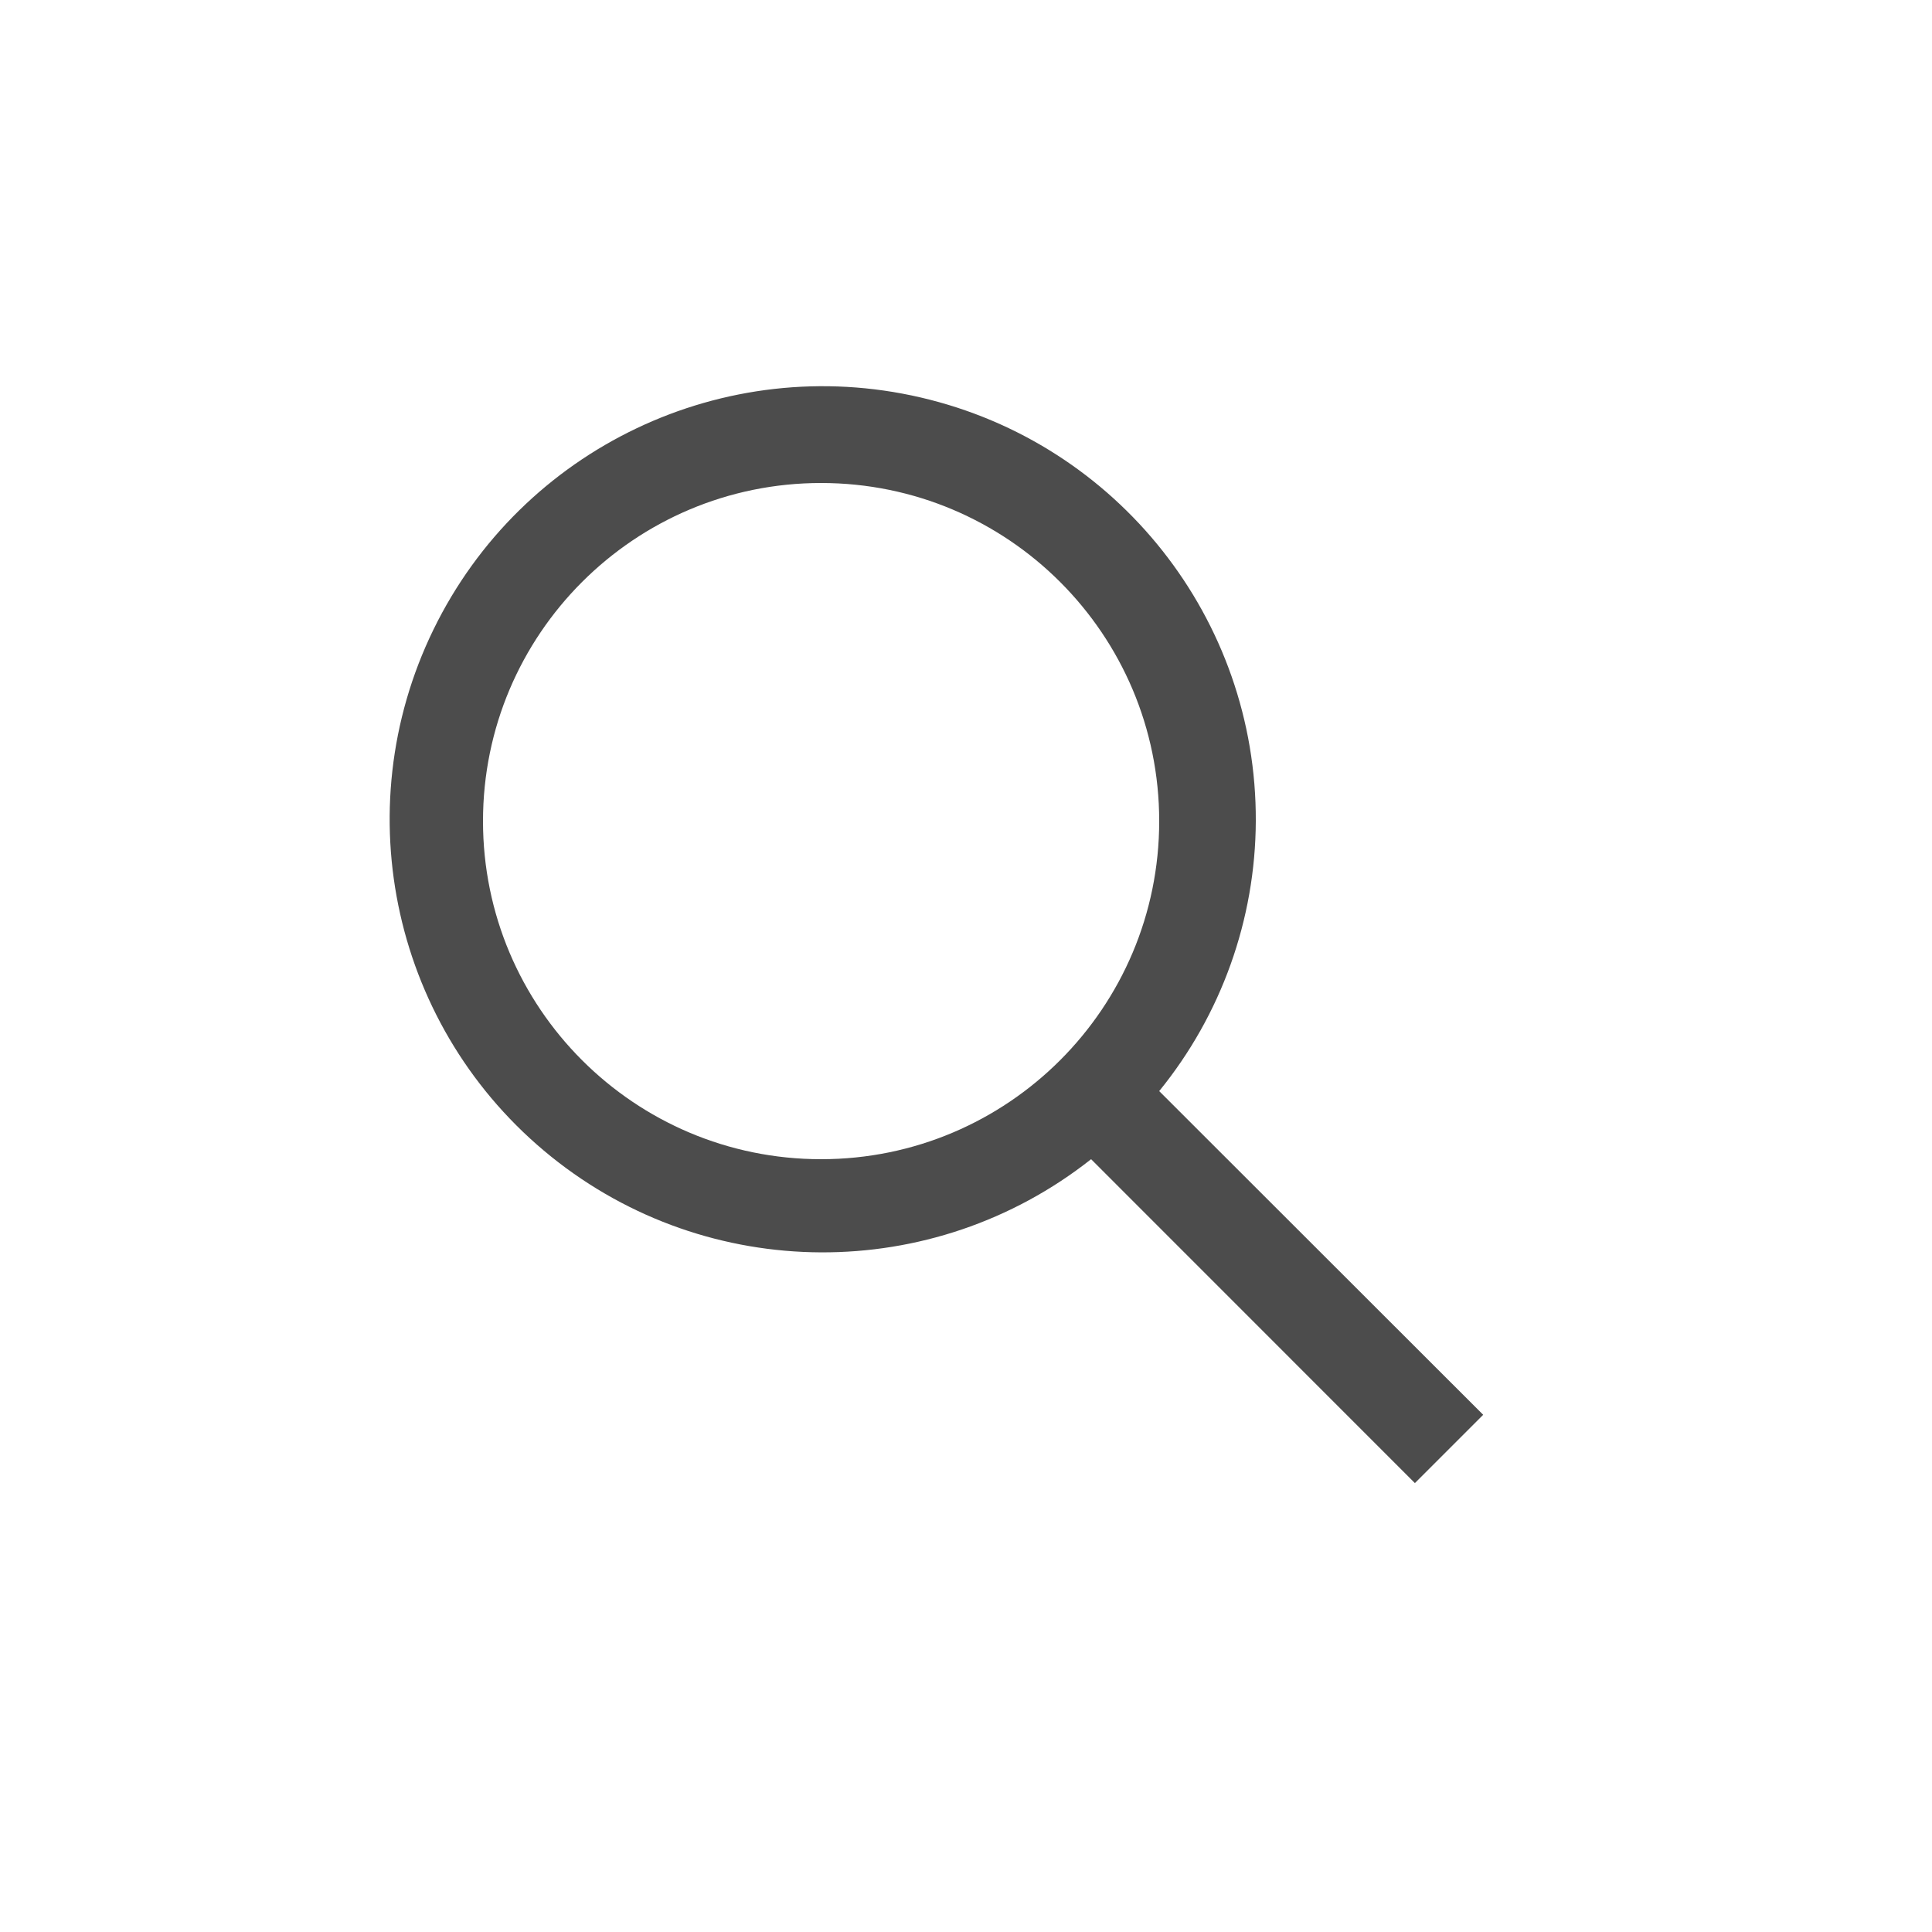
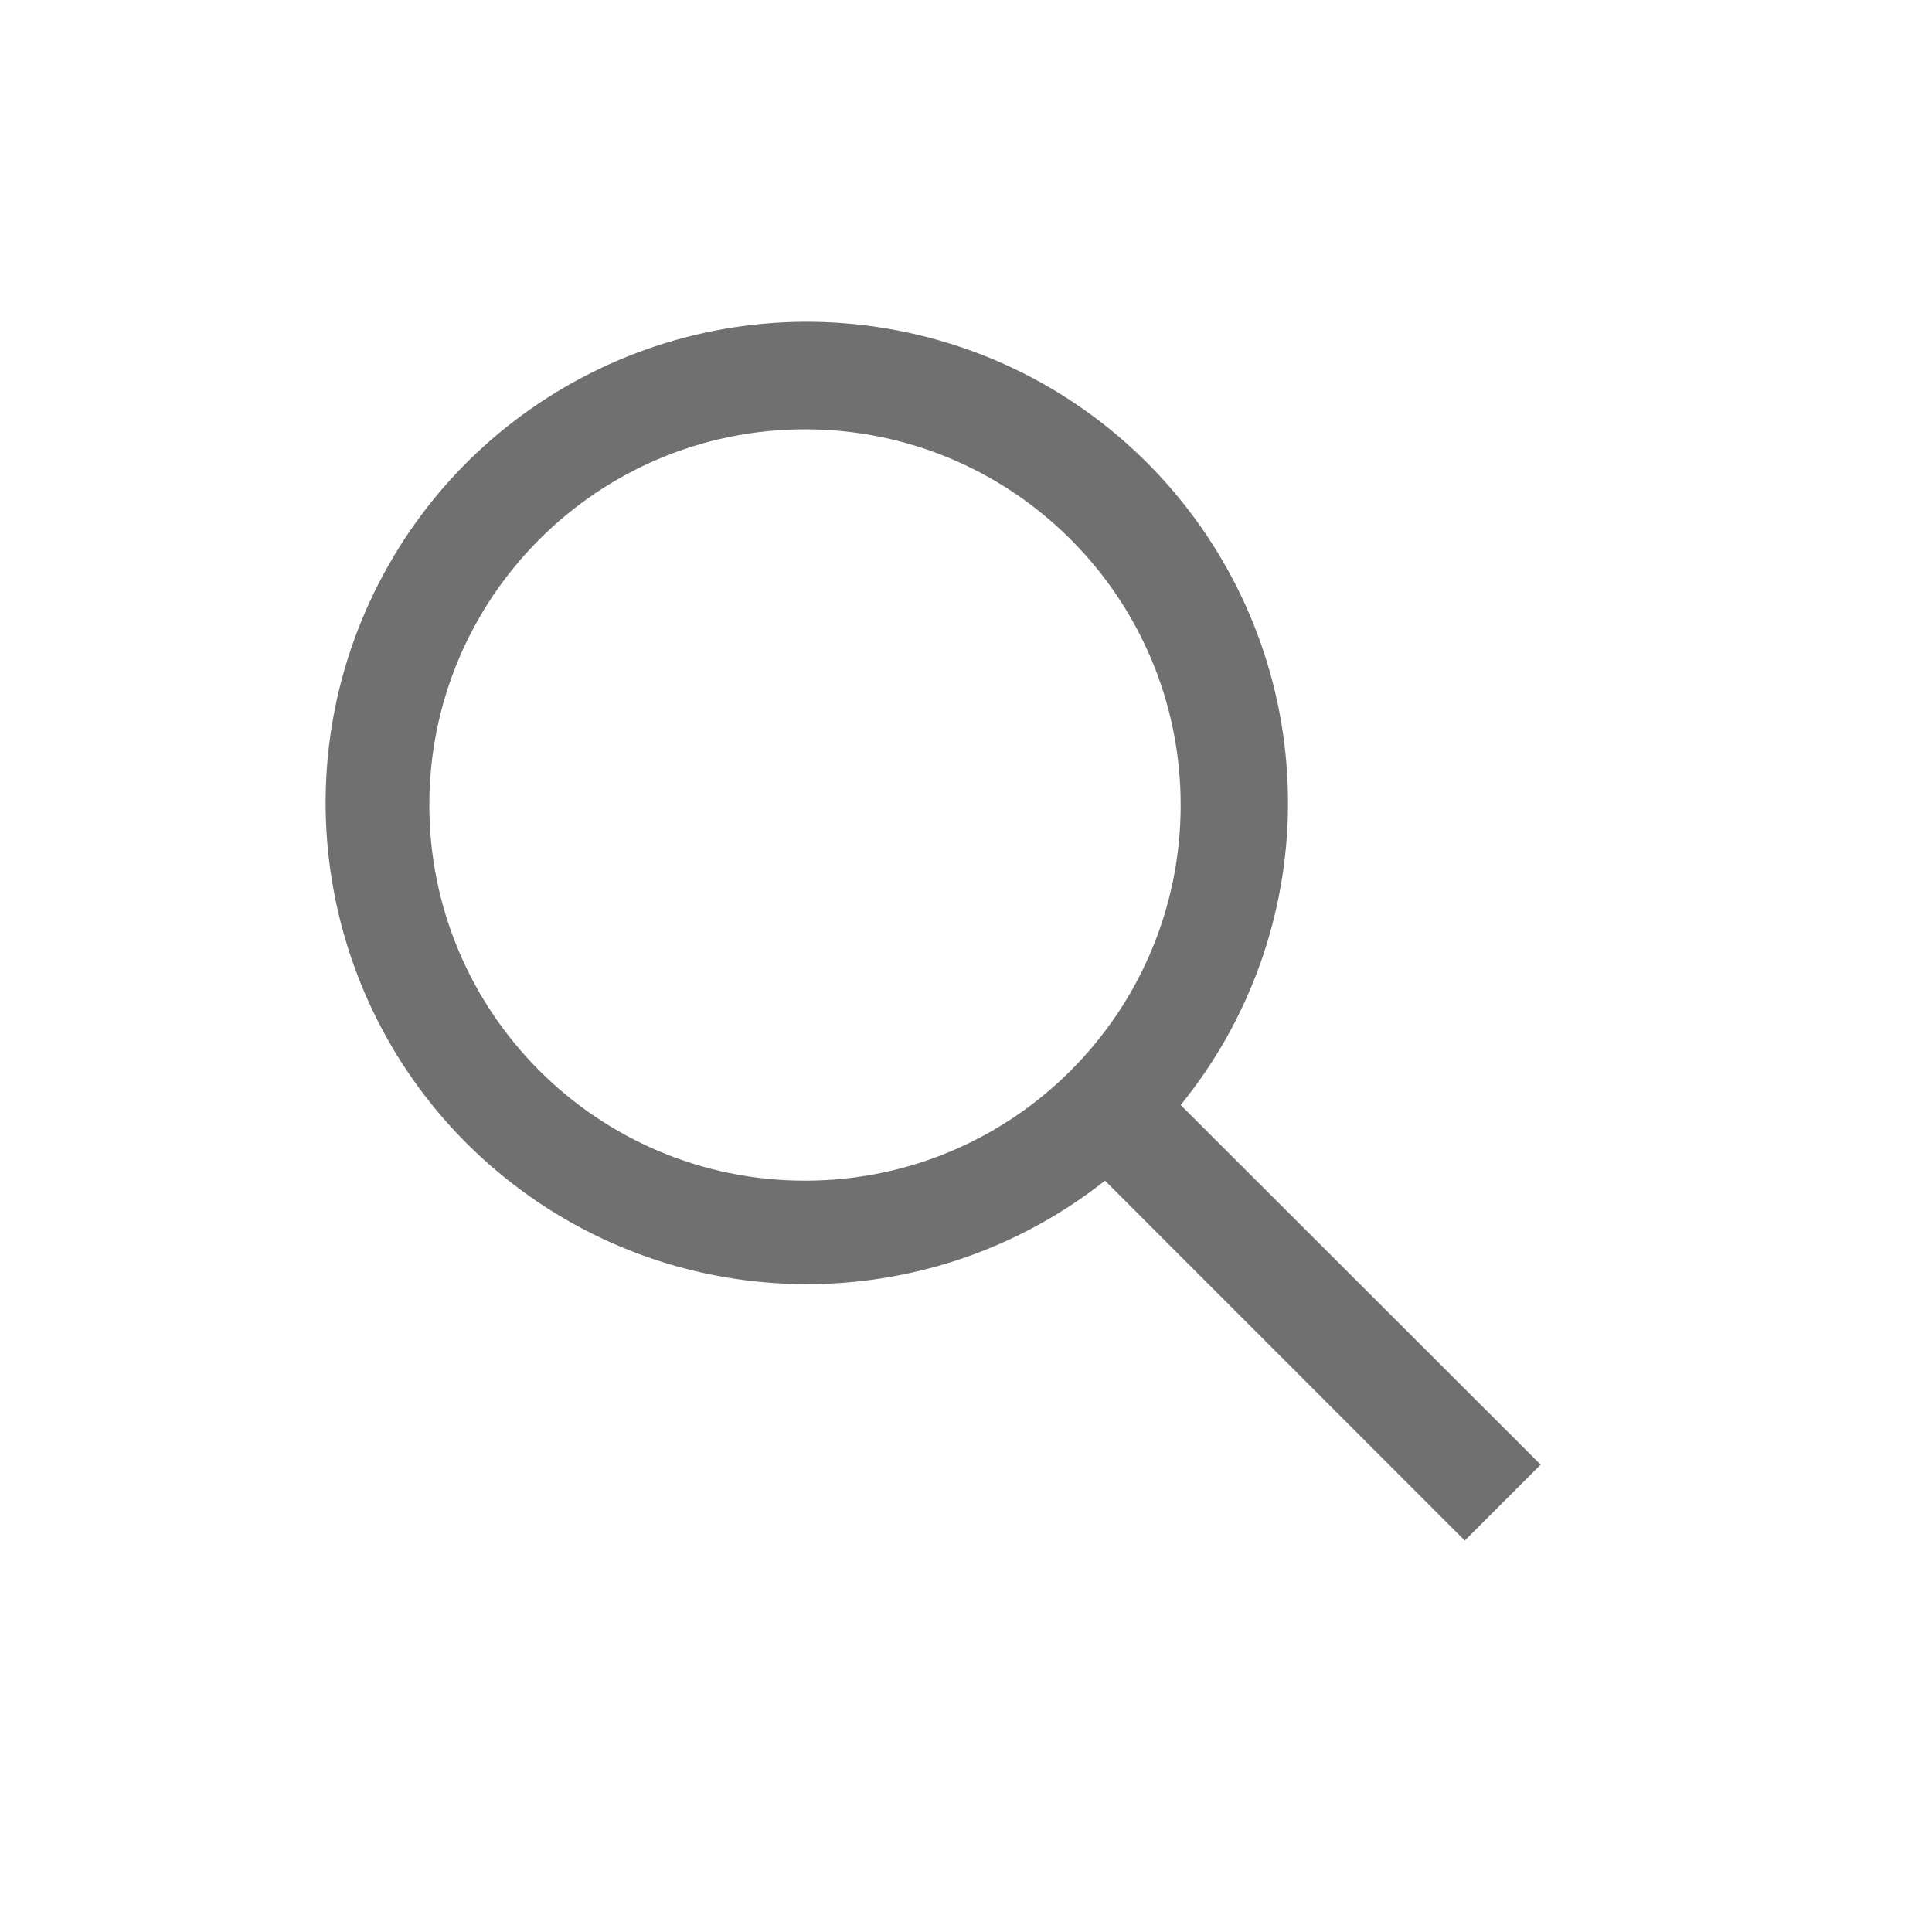
- <svg xmlns="http://www.w3.org/2000/svg" width="20" height="20" viewBox="0 0 20 20">
-   <path d="M11.354,10.646l-0.707.707L7.295,8A4.483,4.483,0,1,1,9,4.5,4.458,4.458,0,0,1,8,7.295ZM4.5,1A3.5,3.5,0,1,0,8,4.5,3.5,3.5,0,0,0,4.5,1Z" fill="#4c4c4c" transform="translate(4 4)" />
+ <svg xmlns="http://www.w3.org/2000/svg" width="18" height="18" viewBox="0 0 18 18">
+   <path d="M11.354,10.646l-0.707.707L7.295,8A4.483,4.483,0,1,1,9,4.5,4.458,4.458,0,0,1,8,7.295ZM4.5,1A3.5,3.5,0,1,0,8,4.5,3.5,3.5,0,0,0,4.5,1Z" fill="#707070" transform="translate(3,3)" />
</svg>
